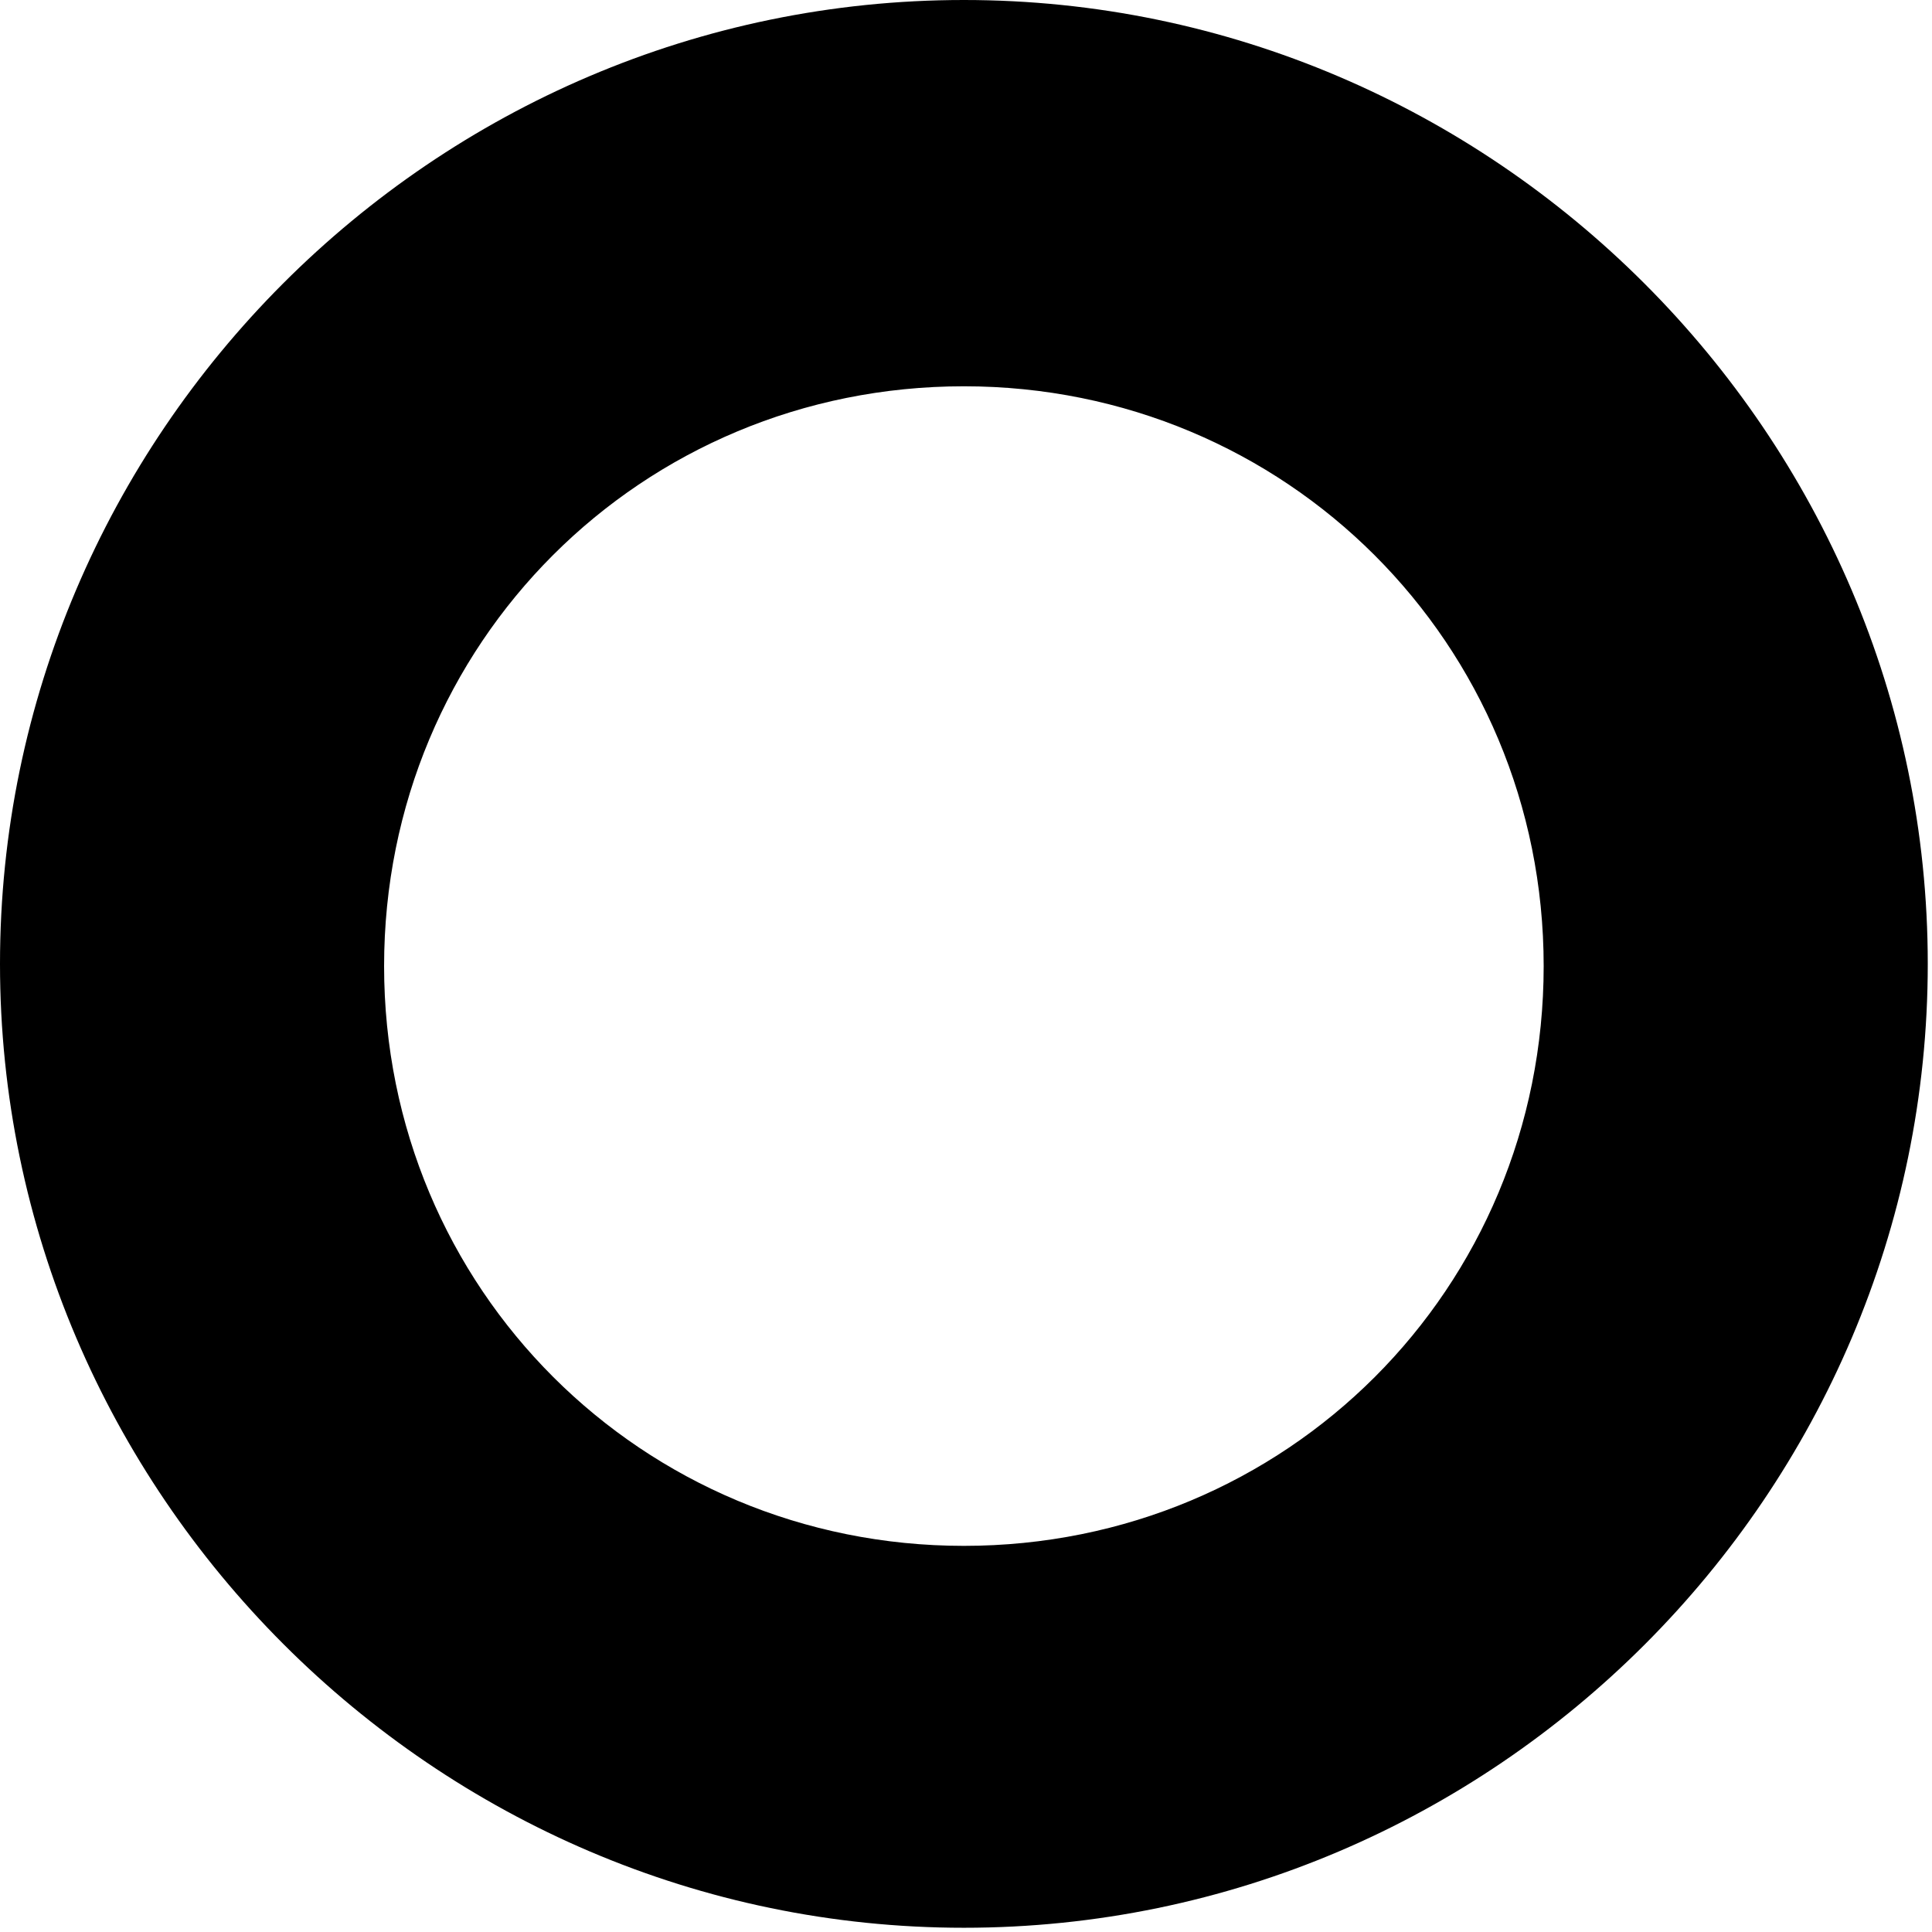
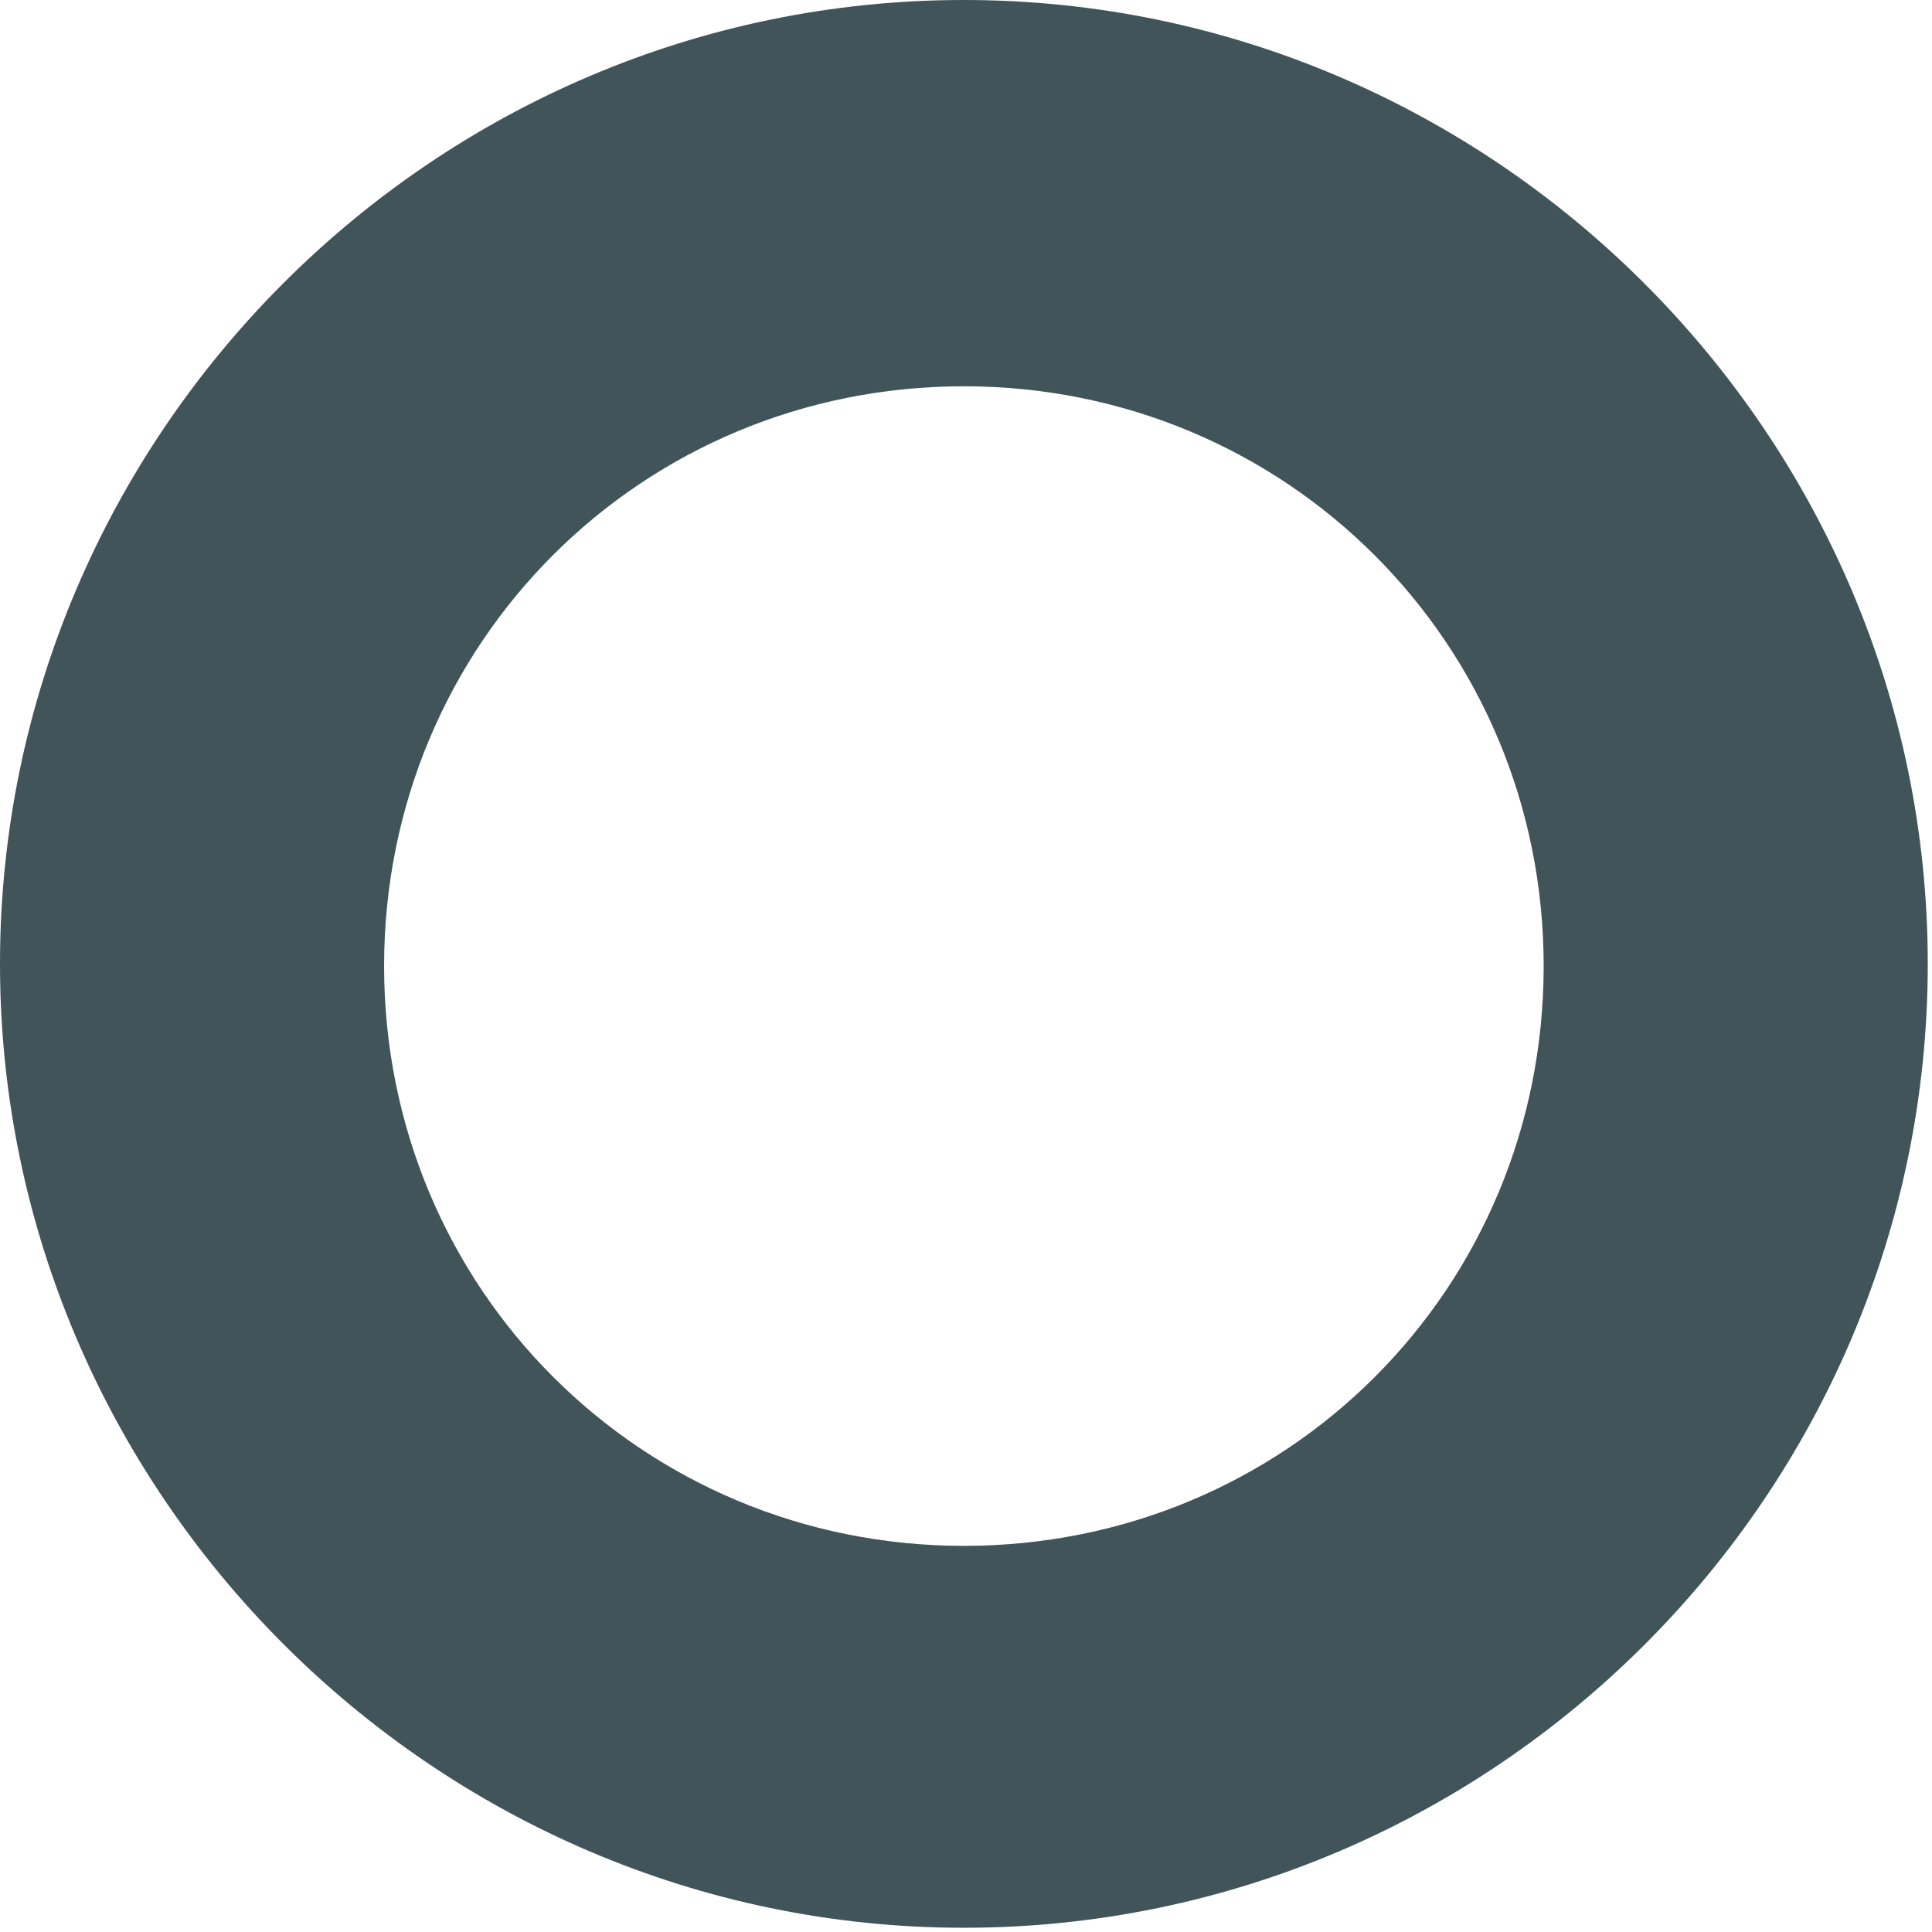
<svg xmlns="http://www.w3.org/2000/svg" width="100" height="100" version="1.1" viewBox="0 0 26.458 26.458">
-   <g transform="translate(0 -271)">
+   <g transform="translate(0 -271)" fill="hsl(191, 16%, 30%)">
    <path d="m13.2 271c-7.27 0-13.2 5.96-13.2 13.2s5.95 13.2 13.2 13.2c7.27 0 13.2-5.95 13.2-13.2s-5.95-13.2-13.2-13.2zm0 5.29c4.41 0 7.94 3.52 7.94 7.94 0 4.42-3.52 7.94-7.94 7.94-4.41 0-7.94-3.52-7.94-7.94 0-4.42 3.52-7.94 7.94-7.94z" />
  </g>
</svg>
